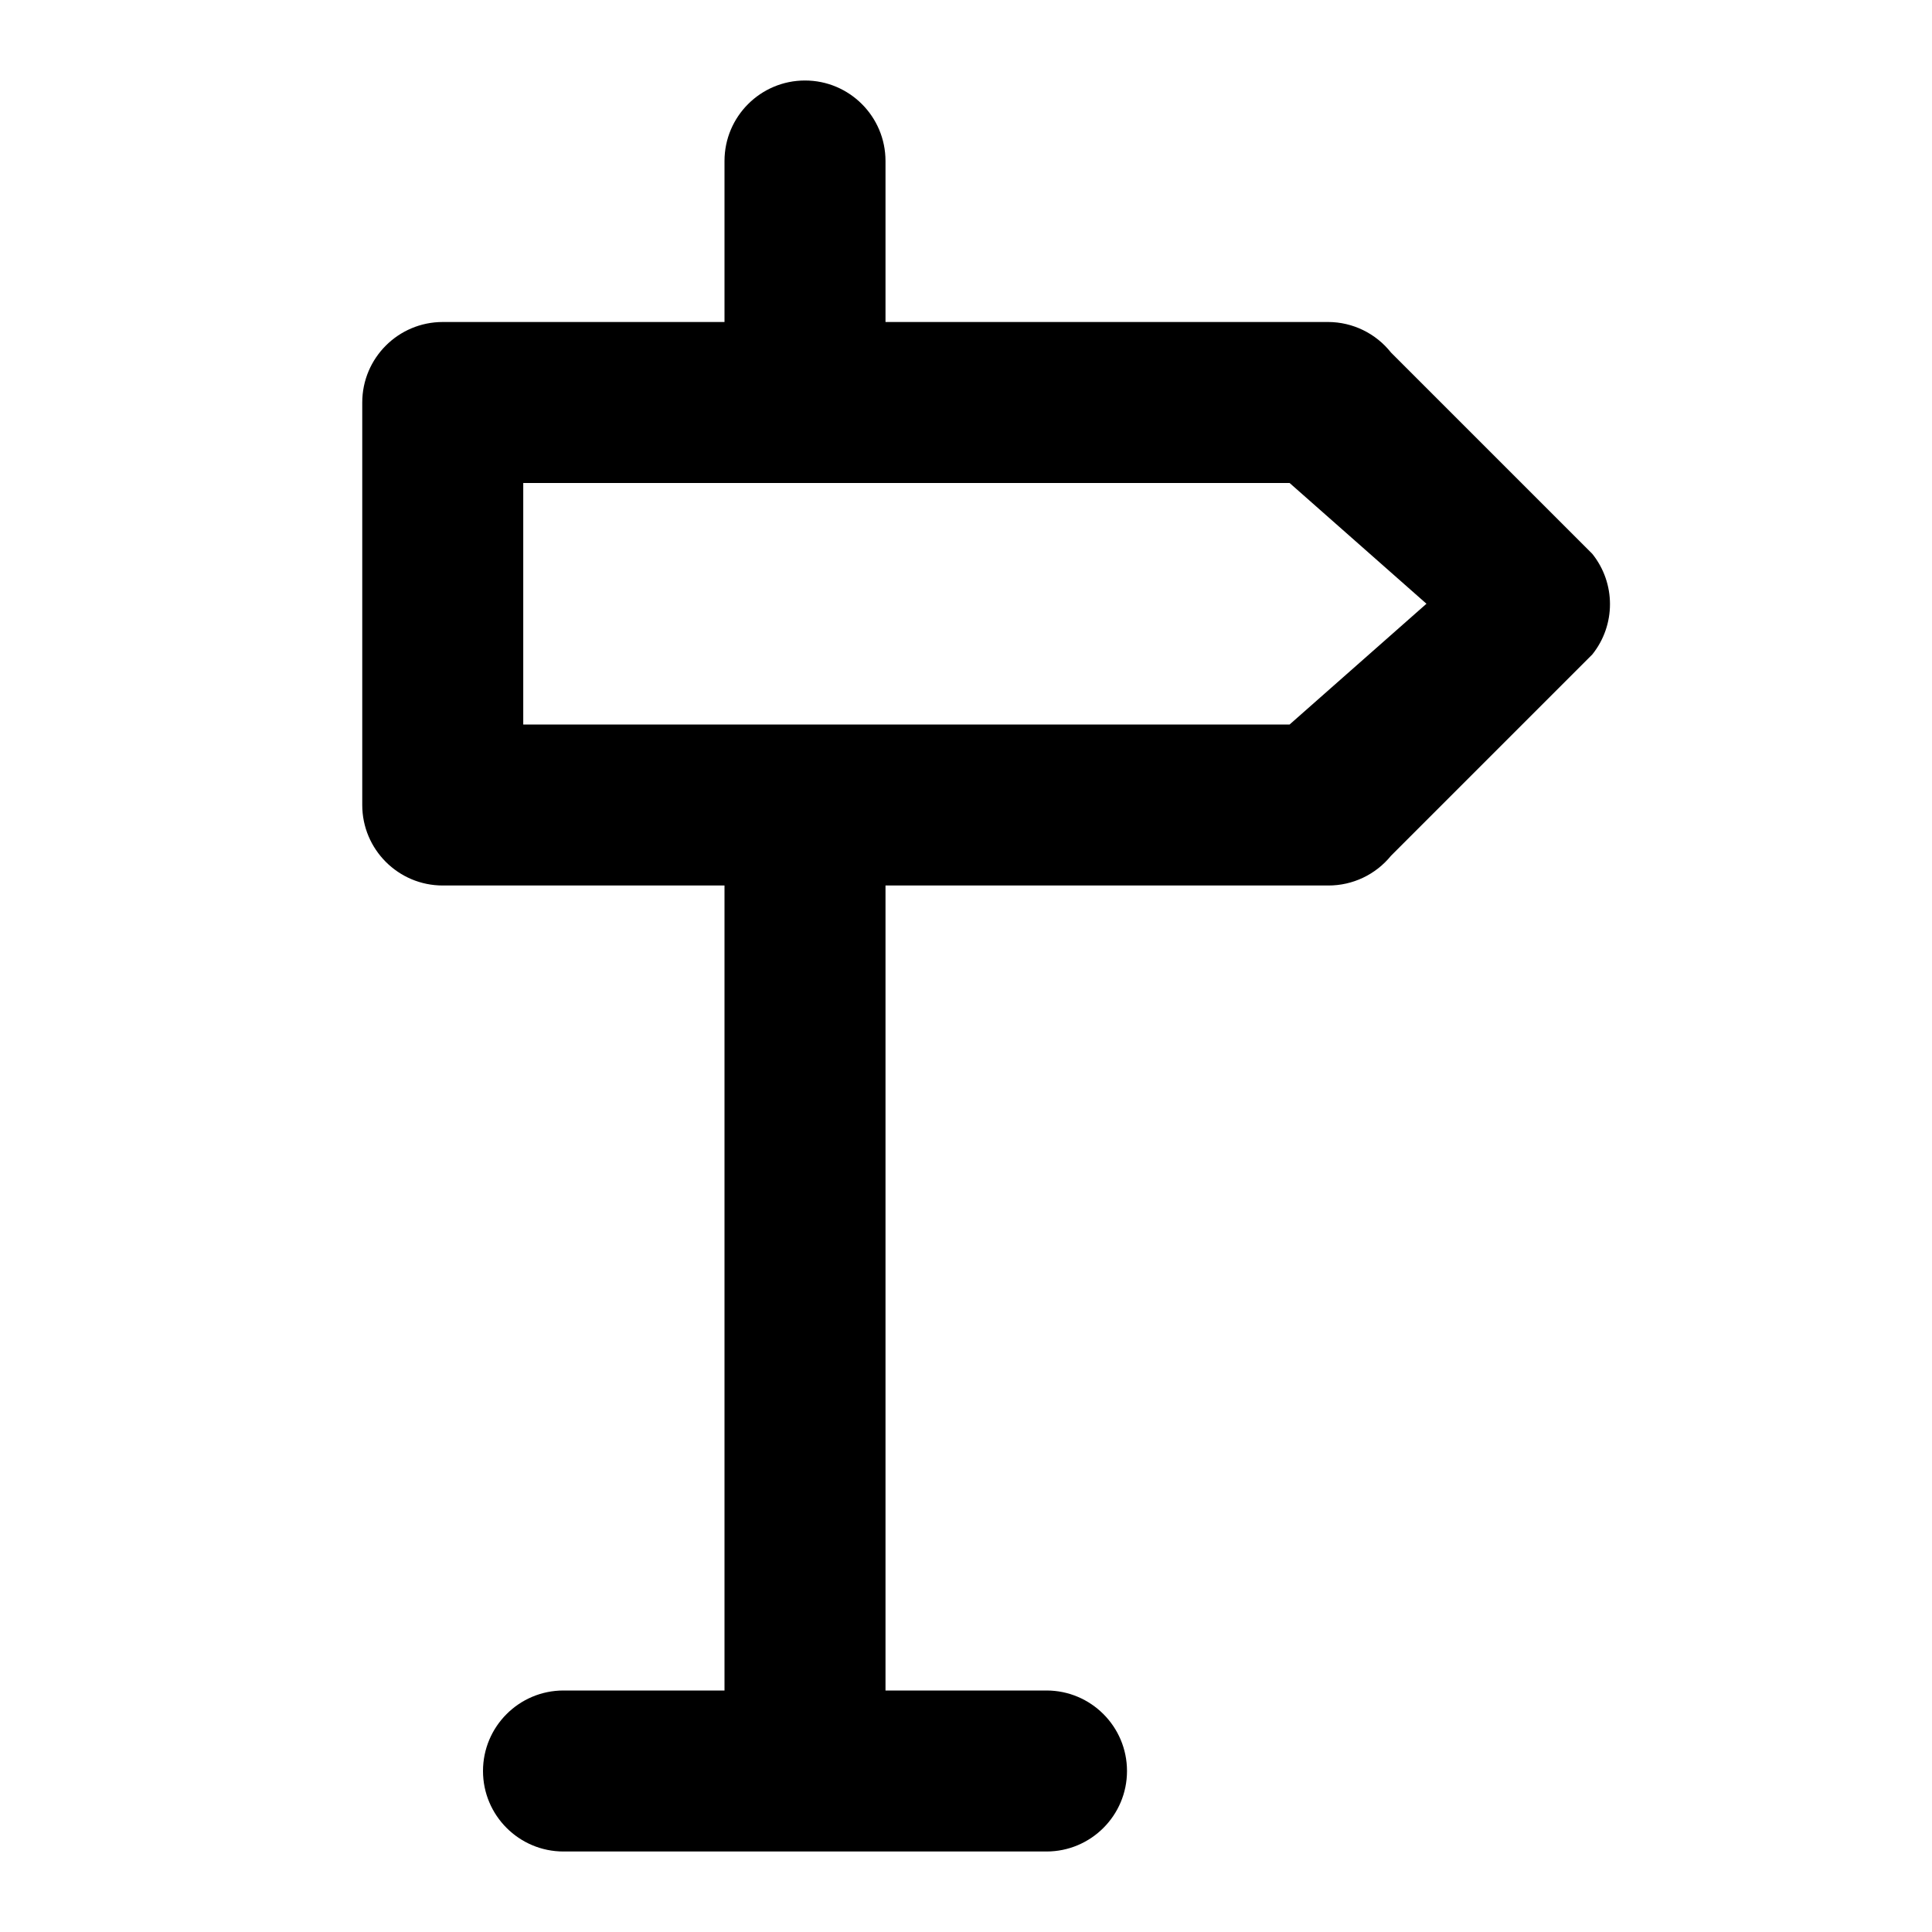
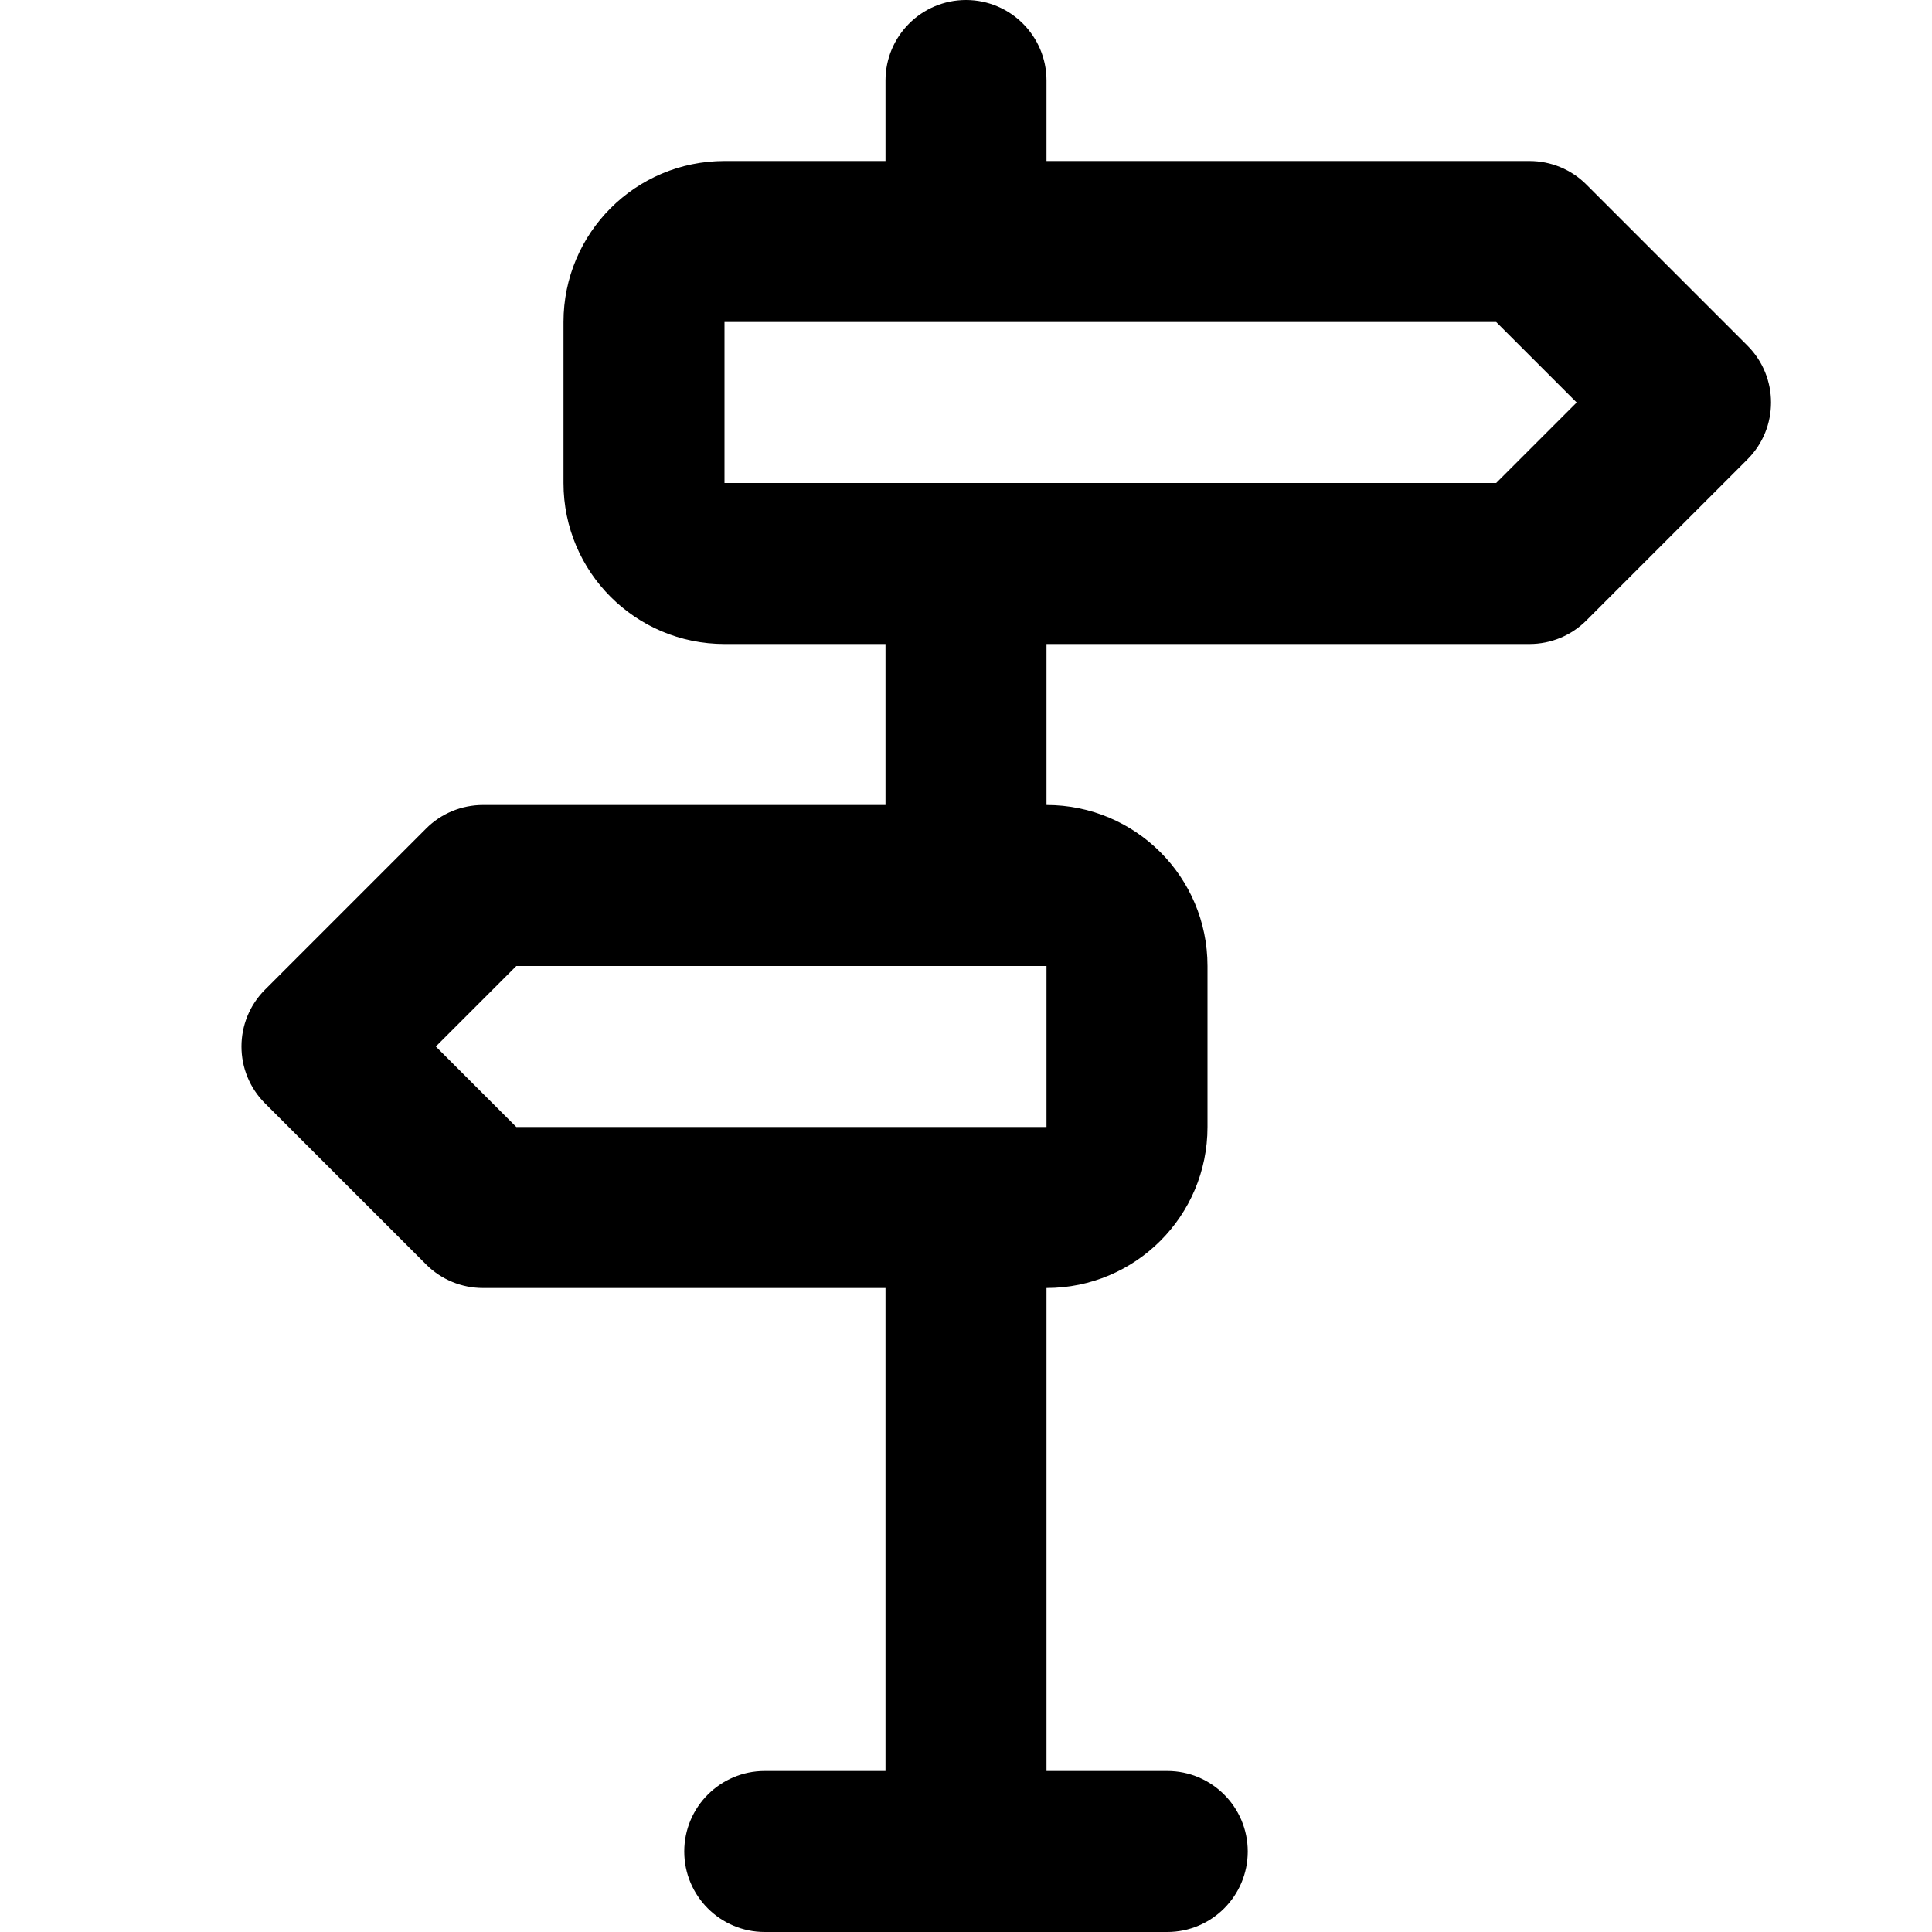
<svg xmlns="http://www.w3.org/2000/svg" width="24" height="24" viewBox="0 0 24 24">
-   <path d="M4.5,10 C4.5,10.552 4.948,11 5.5,11 L9,11 L9,21 L7,21 C6.448,21 6,21.448 6,22 C6,22.552 6.448,23 7,23 L13,23 C13.552,23 14,22.552 14,22 C14,21.448 13.552,21 13,21 L11,21 L11,11 L16.5,11 C16.803,11.001 17.089,10.865 17.28,10.63 L19.78,8.13 C20.073,7.765 20.073,7.245 19.78,6.88 L17.28,4.38 C17.091,4.141 16.804,4.001 16.5,4 L11,4 L11,2 C11,1.448 10.552,1 10,1 C9.448,1 9,1.448 9,2 L9,4 L5.5,4 C4.948,4 4.5,4.448 4.5,5 L4.5,10 Z M6.5,6 L16.02,6 L17.72,7.5 L16.02,9 L6.5,9 L6.5,6 Z" />
+   <path d="M11,22 L11,16 L6,16 C5.735,16 5.48,15.895 5.293,15.707 L3.293,13.707 C2.902,13.317 2.902,12.683 3.293,12.293 L5.293,10.293 C5.48,10.105 5.735,10 6,10 L11,10 L11,8 L9,8 C7.895,8 7,7.105 7,6 L7,4 C7,2.895 7.895,2 9,2 L11,2 L11,1 C11,0.448 11.448,0 12,0 C12.552,0 13,0.448 13,1 L13,2 L19,2 C19.265,2 19.52,2.105 19.707,2.293 L21.707,4.293 C22.098,4.683 22.098,5.317 21.707,5.707 L19.707,7.707 C19.52,7.895 19.265,8 19,8 L13,8 L13,10 C14.105,10 15,10.895 15,12 L15,14 C15,15.105 14.105,16 13,16 L13,22 L14.5,22 C15.052,22 15.5,22.448 15.5,23 C15.5,23.552 15.052,24 14.5,24 L9.5,24 C8.948,24 8.5,23.552 8.5,23 C8.5,22.448 8.948,22 9.5,22 L11,22 Z M6.414,12 L5.414,13 L6.414,14 L13,14 L13,12 L6.414,12 Z M19.586,5 L18.586,4 L9,4 L9,6 L18.586,6 L19.586,5 Z" />
</svg>
